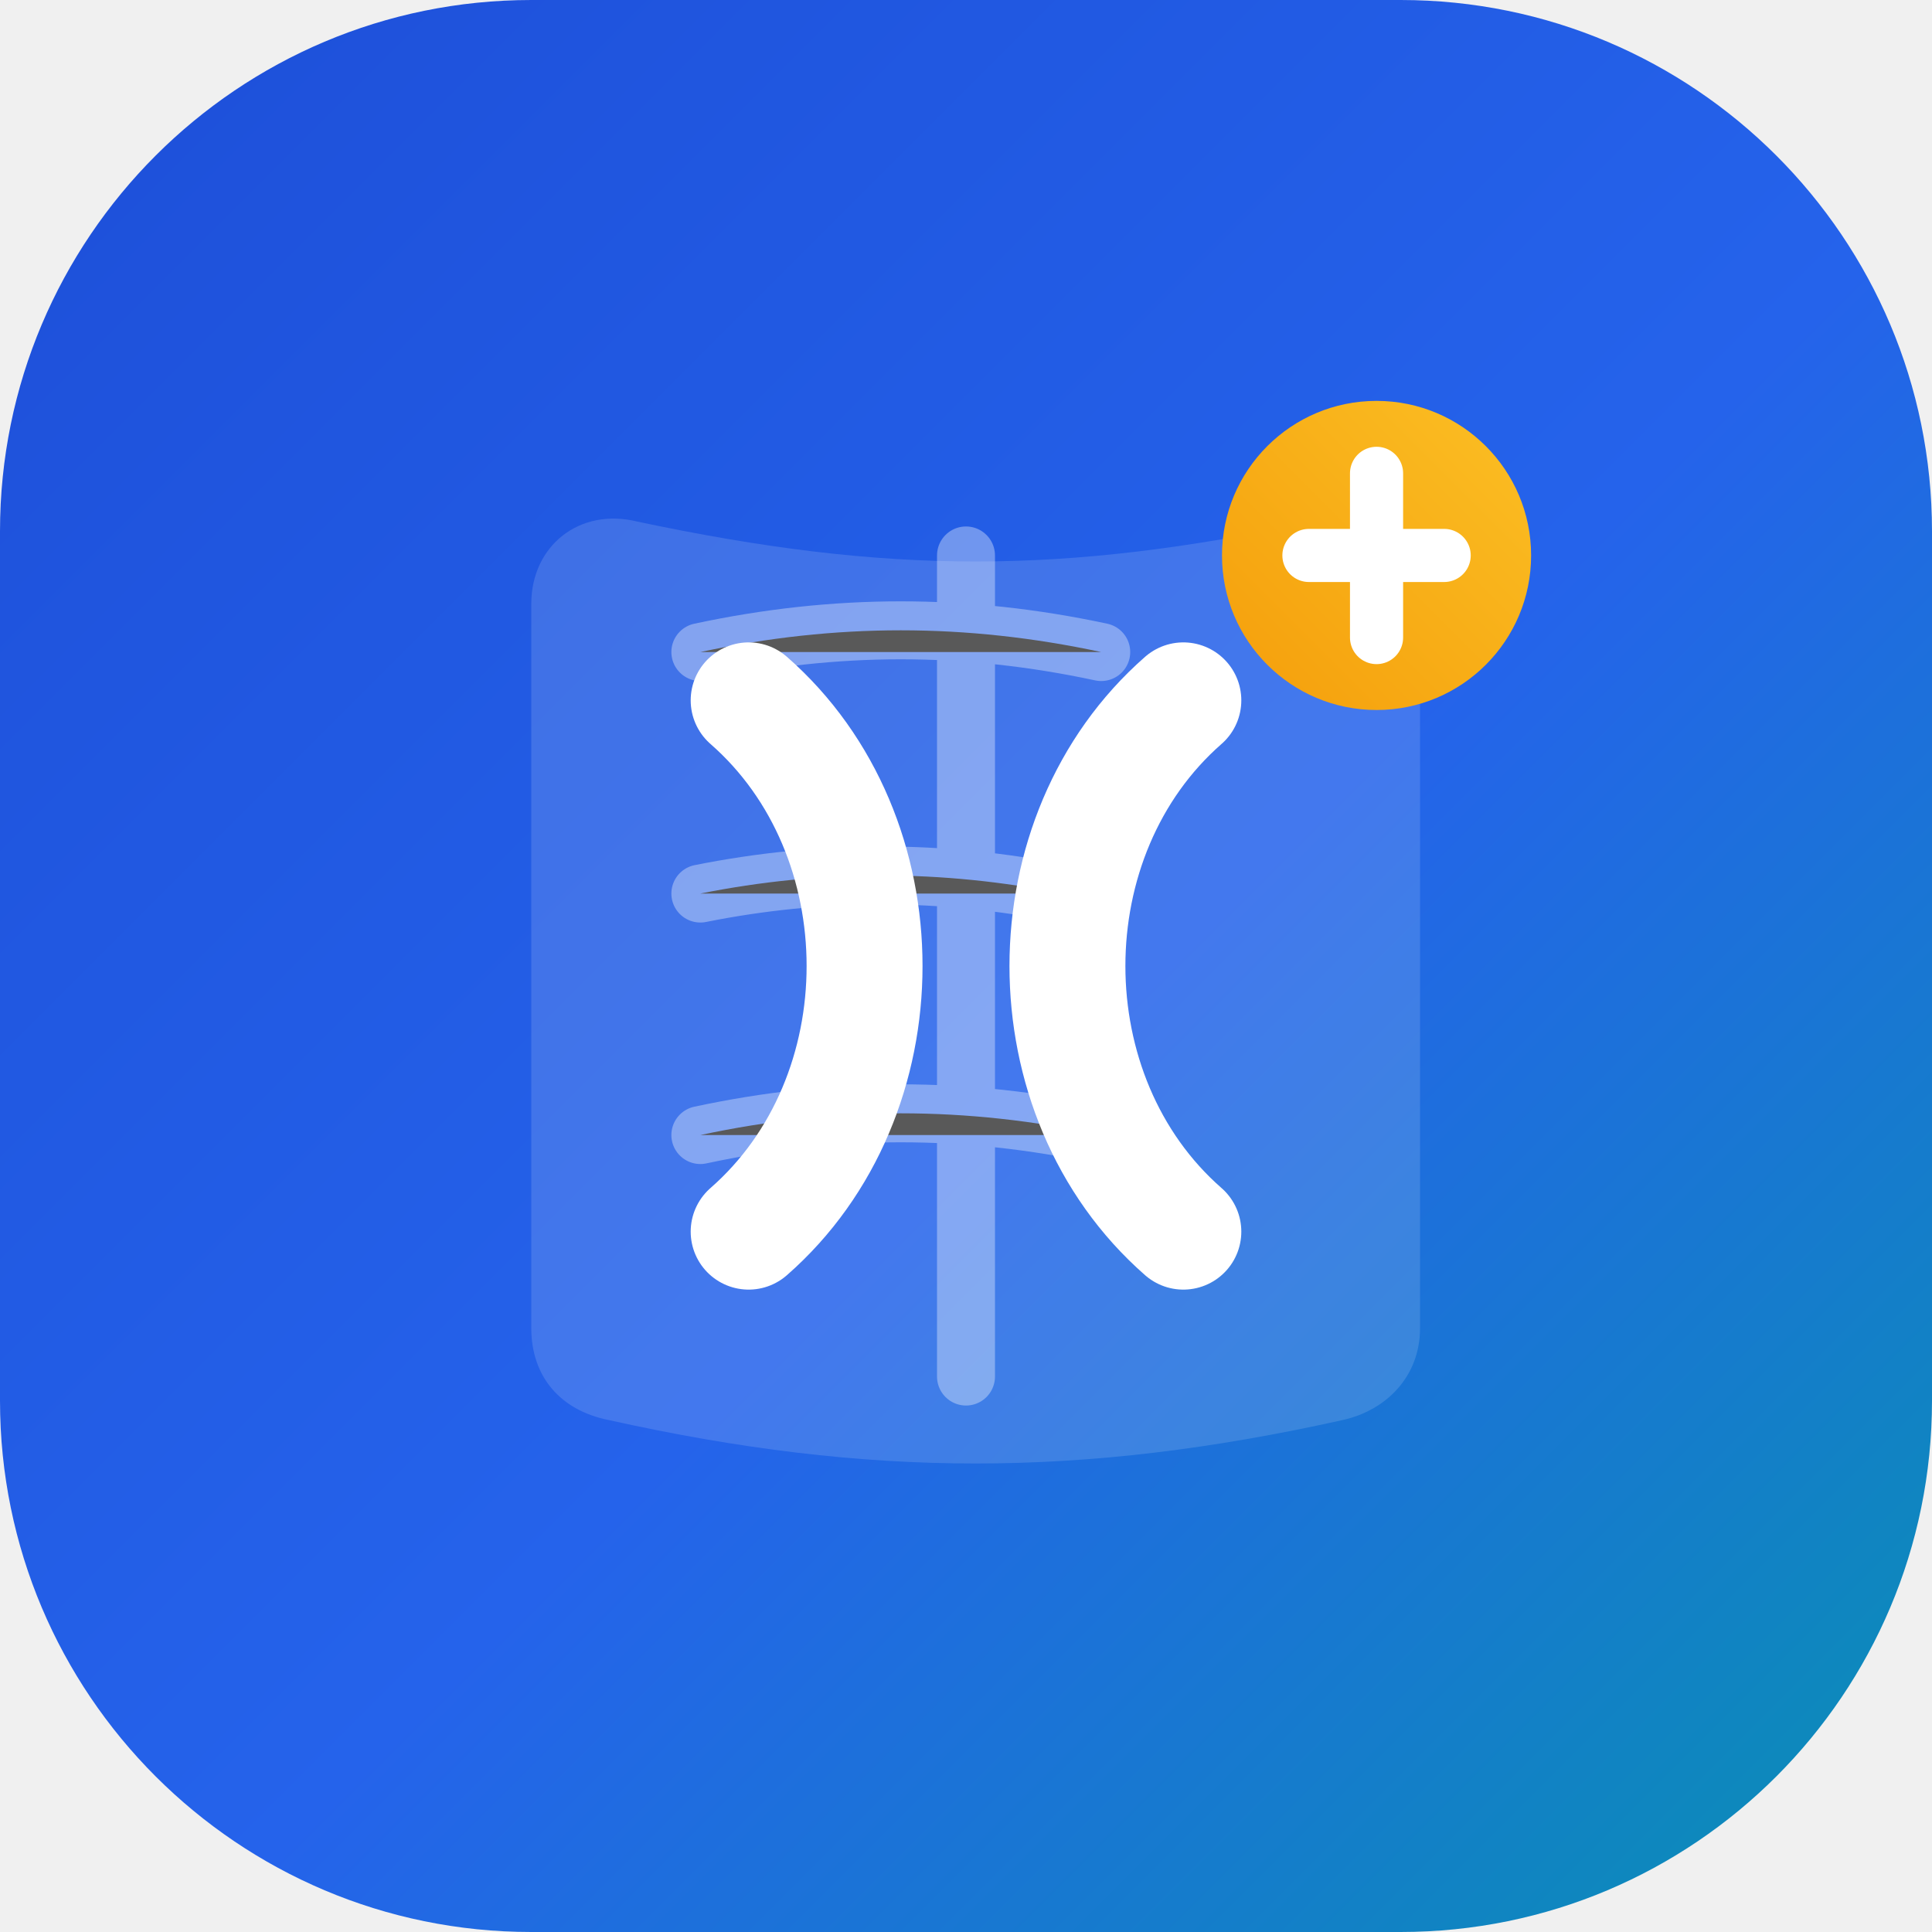
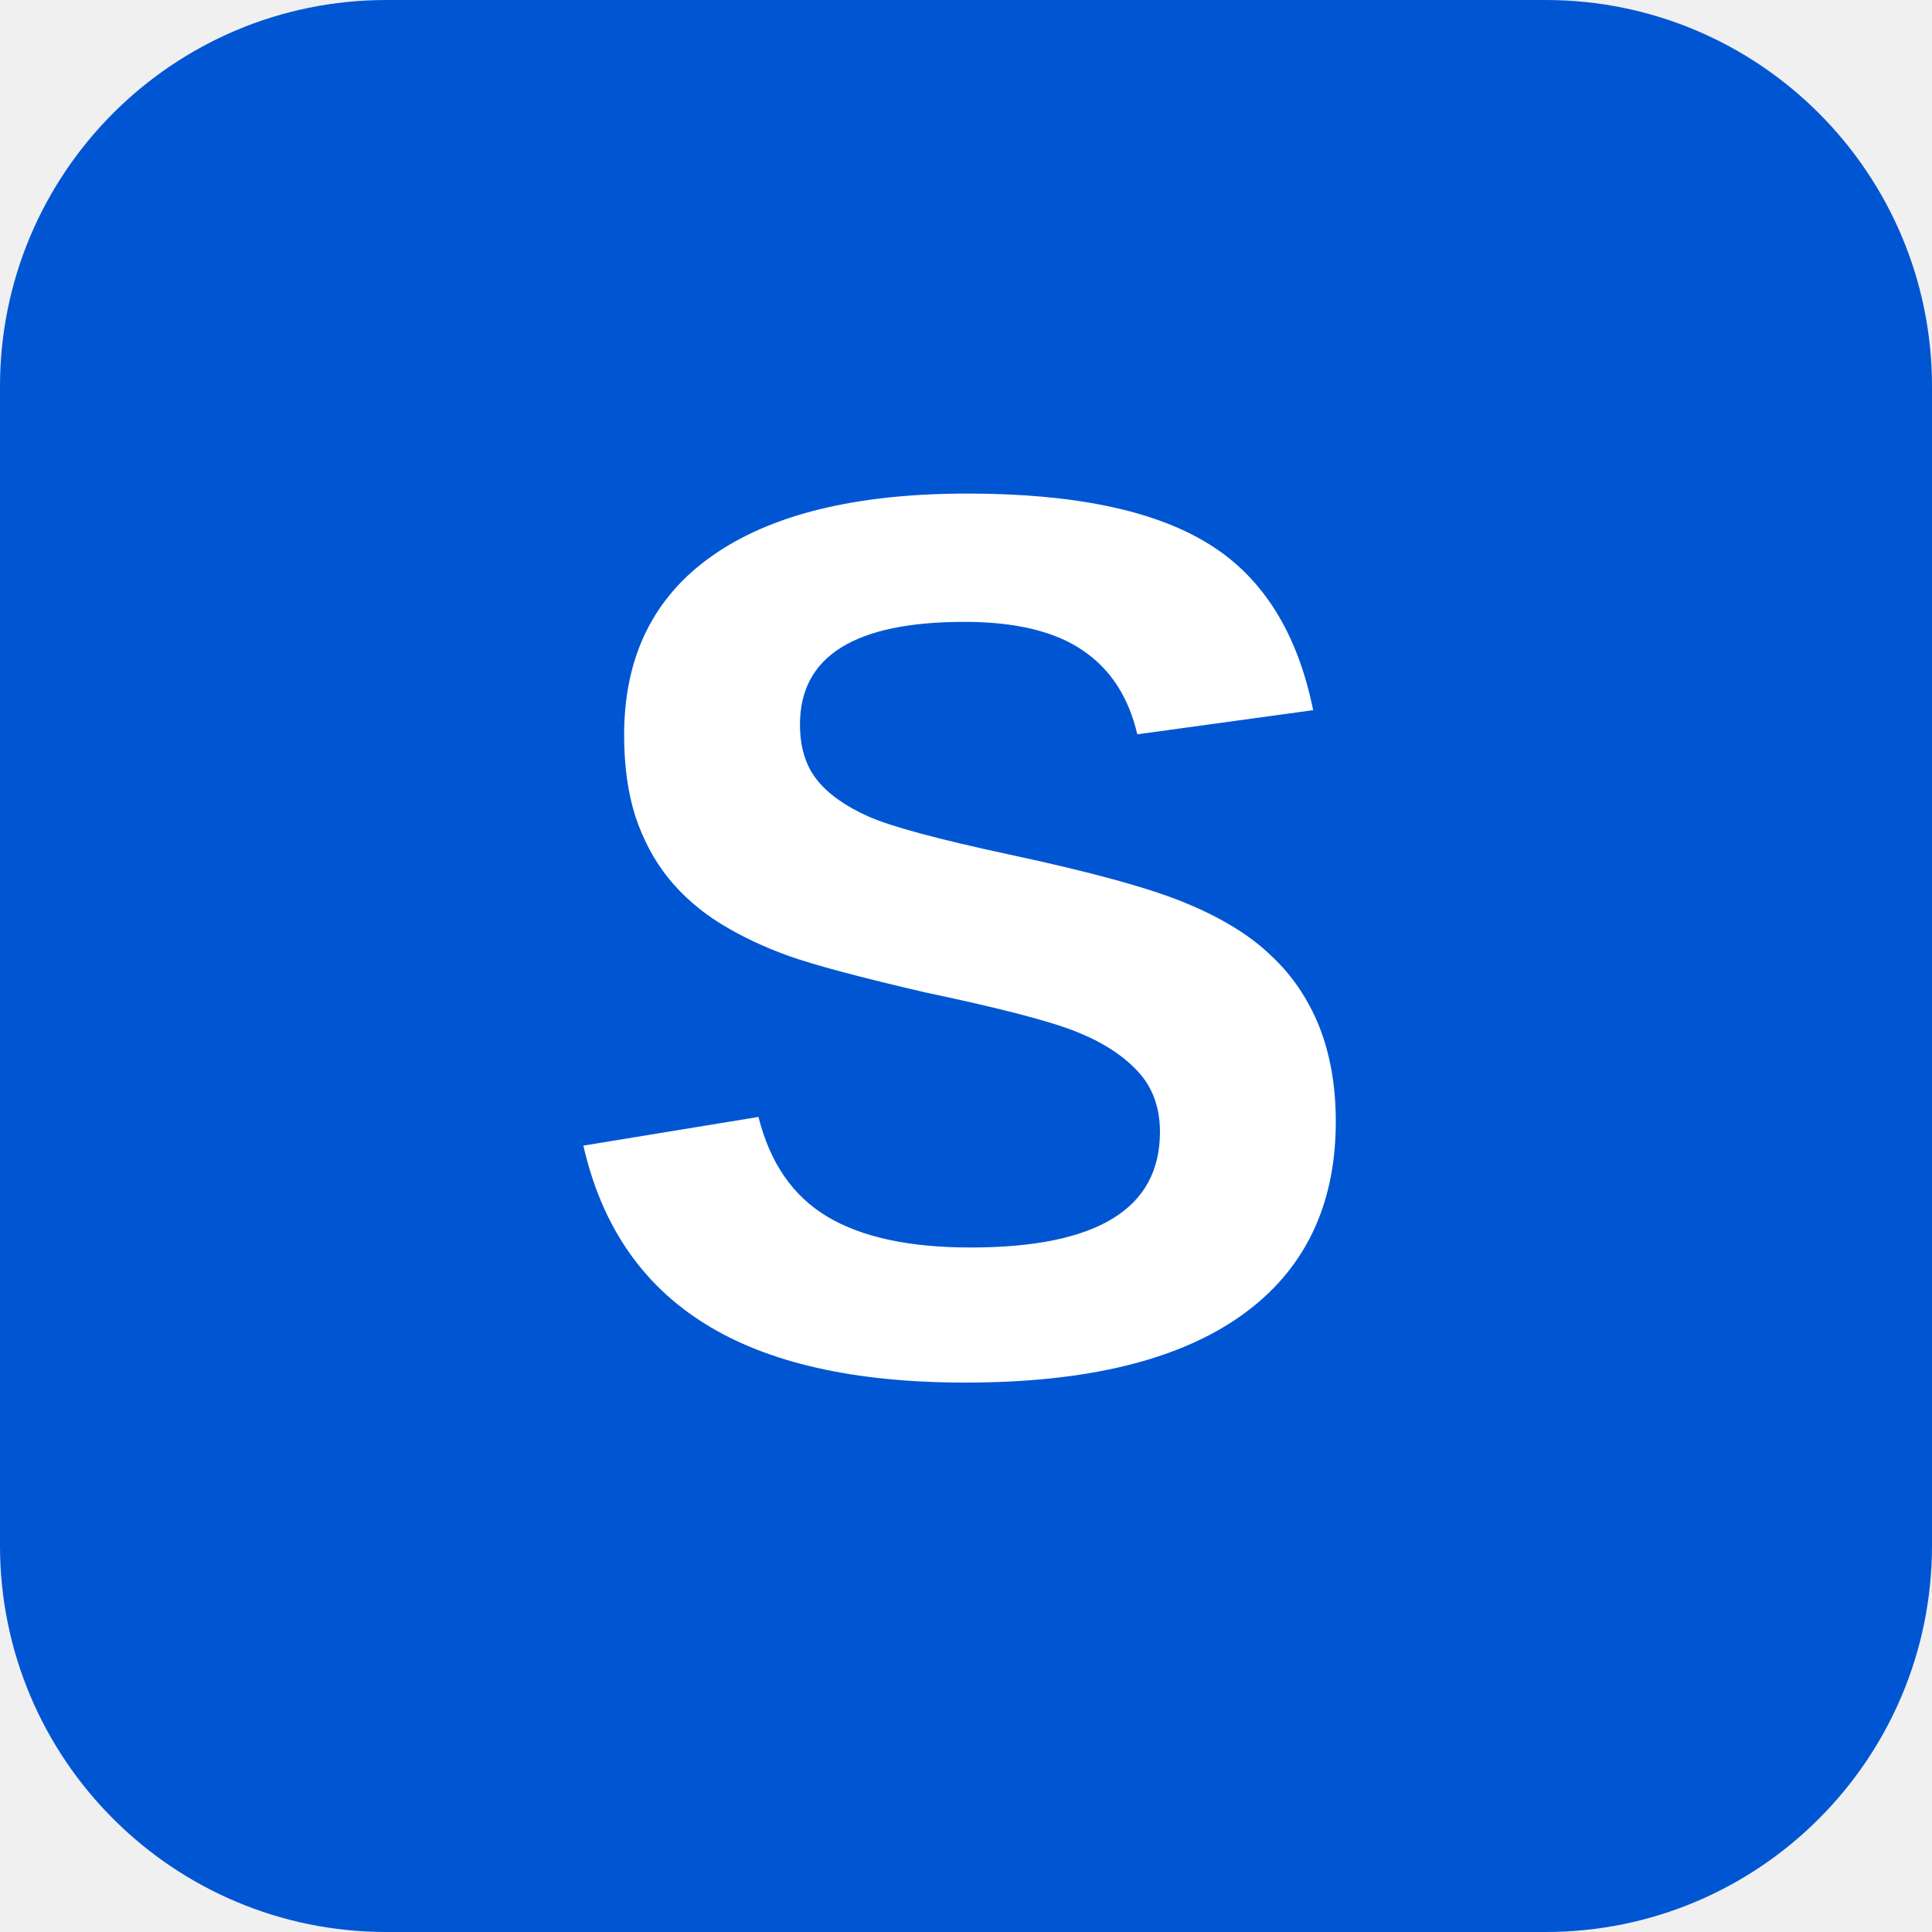
<svg xmlns="http://www.w3.org/2000/svg" viewBox="0 0 40 40" role="img" aria-label="SomEducation">
-   <defs>
-     <linearGradient id="g" x1="0%" y1="0%" x2="100%" y2="100%">
-       <stop offset="0%" stop-color="#1d4ed8" />
-       <stop offset="55%" stop-color="#2563eb" />
-       <stop offset="100%" stop-color="#0891b2" />
-     </linearGradient>
-     <linearGradient id="a" x1="0%" y1="100%" x2="100%" y2="0%">
-       <stop offset="0%" stop-color="#f59e0b" />
-       <stop offset="100%" stop-color="#fbbf24" />
-     </linearGradient>
-   </defs>
-   <rect width="40" height="40" rx="11" fill="url(#g)" />
-   <path d="M11 12.5c0-1.2 1-2 2.2-1.7 5.2 1.1 8.8 1.1 14 0 1.2-.3 2.2.5 2.2 1.7v15c0 1-.7 1.7-1.6 1.9-5.4 1.2-9.8 1.2-15.2 0-1-.2-1.6-.9-1.6-1.9v-15z" fill="rgba(255,255,255,0.14)" />
-   <path d="M20 11.5v17M14.5 13.5c2.8-.6 5.5-.6 8.3 0M14.5 18.5c2.5-.5 5-.5 7.5 0M14.5 23.5c2.8-.6 5.5-.6 8.3 0" stroke="rgba(255,255,255,0.35)" stroke-width="1.2" stroke-linecap="round" />
-   <path d="M15.5 14.5c3.2 2.8 3.2 8.2 0 11M24.5 14.5c-3.2 2.8-3.2 8.2 0 11" stroke="white" stroke-width="2.4" stroke-linecap="round" fill="none" />
-   <circle cx="28.5" cy="11.5" r="3.2" fill="url(#a)" />
-   <path d="M28.5 9.8v3.4M27.1 11.5h2.8" stroke="white" stroke-width="1.1" stroke-linecap="round" />
+   <rect width="40" height="40" rx="8" fill="#0056D2" />
+   <text x="20" y="21" text-anchor="middle" dominant-baseline="middle" fill="#ffffff" font-size="26" font-weight="700" font-family="Arial, Helvetica, sans-serif">S</text>
</svg>
